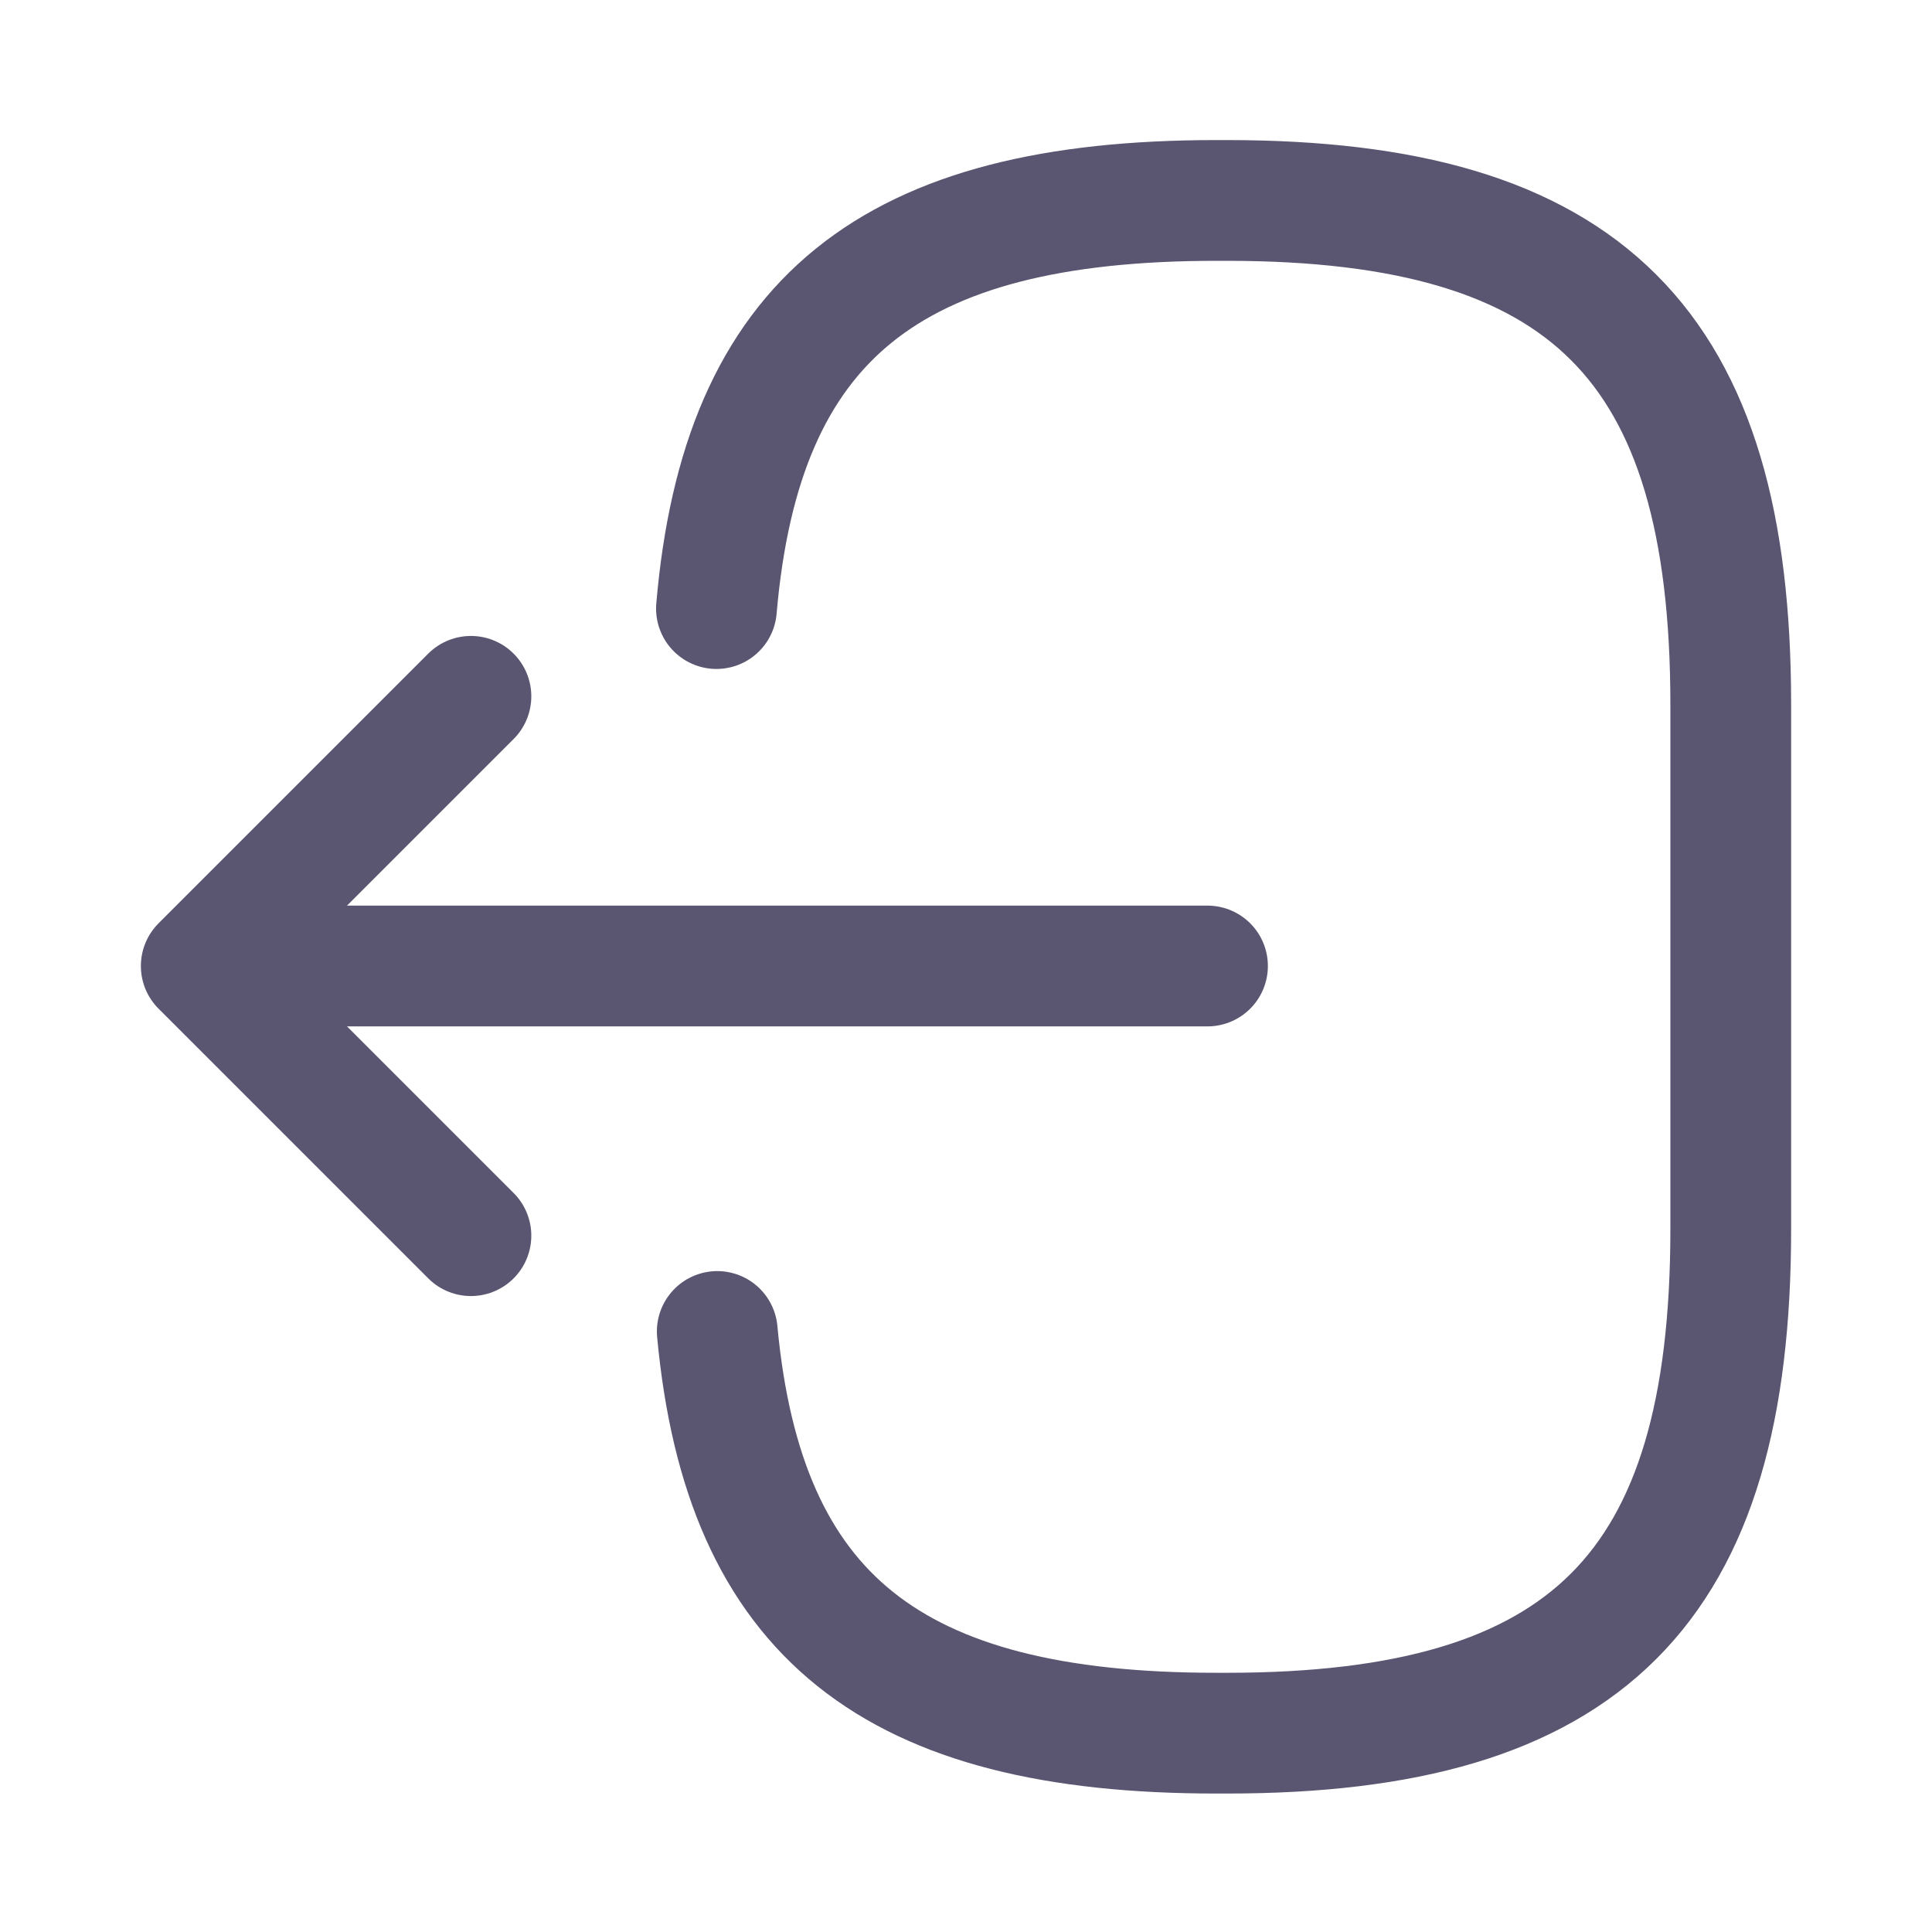
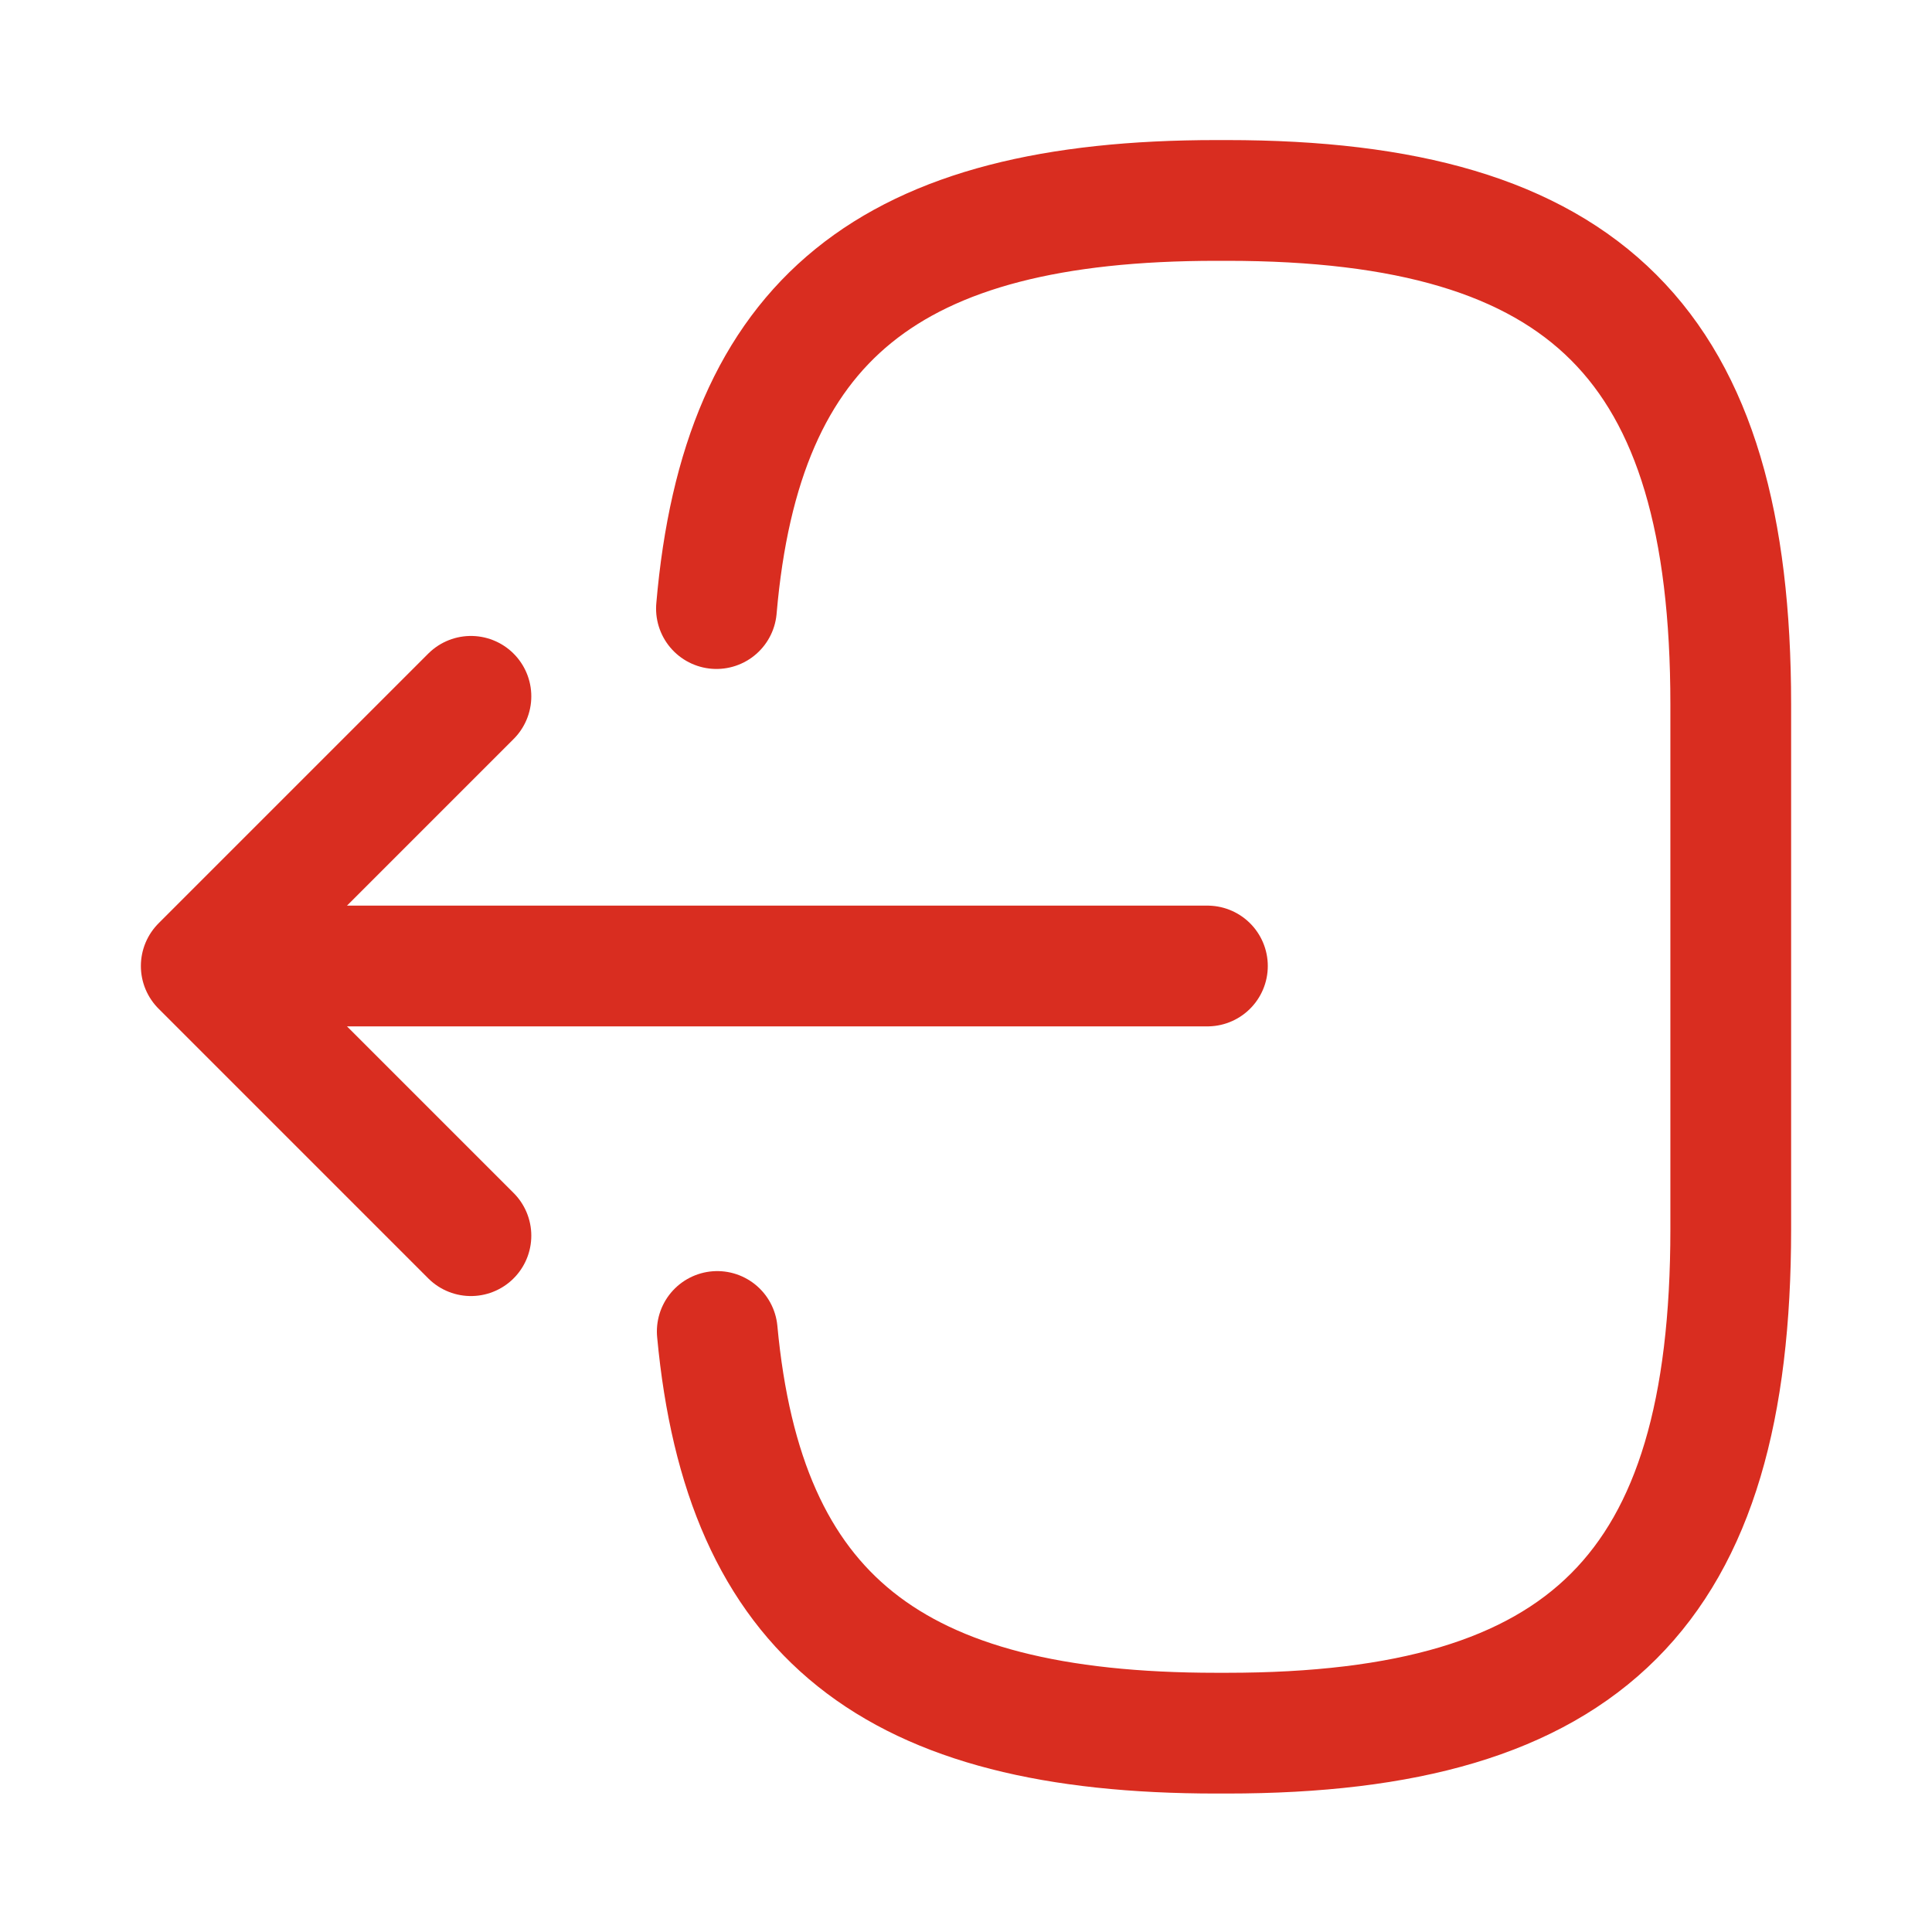
<svg xmlns="http://www.w3.org/2000/svg" width="24" height="24" viewBox="0 0 24 24" fill="none">
-   <g id="R icon">
+   <g id="logout">
    <g id="vuesax/linear/logout">
-       <g id="logout">
-         <path id="Vector" d="M8.9 7.56C9.21 3.96 11.06 2.49 15.11 2.49H15.24C19.71 2.49 21.5 4.28 21.5 8.75V15.27C21.5 19.74 19.71 21.53 15.24 21.53H15.11C11.09 21.53 9.24 20.08 8.91 16.54" stroke="#5A5570" stroke-width="1.5" stroke-linecap="round" stroke-linejoin="round" />
-         <path id="Vector_2" d="M15 12H3.62" stroke="#5A5570" stroke-width="1.5" stroke-linecap="round" stroke-linejoin="round" />
-         <path id="Vector_3" d="M5.85 8.65L2.5 12L5.85 15.35" stroke="#5A5570" stroke-width="1.5" stroke-linecap="round" stroke-linejoin="round" />
+       <g id="logout_2">
+         <path id="Vector" d="M8.9 7.56C9.21 3.96 11.06 2.49 15.11 2.49H15.24C19.71 2.49 21.5 4.28 21.5 8.75V15.27C21.5 19.74 19.71 21.53 15.24 21.53H15.11C11.09 21.53 9.24 20.08 8.91 16.54" stroke="#D92D20" stroke-width="1.5" stroke-linecap="round" stroke-linejoin="round" />
+         <path id="Vector_2" d="M14.999 12H3.619" stroke="#D92D20" stroke-width="1.5" stroke-linecap="round" stroke-linejoin="round" />
+         <path id="Vector_3" d="M5.85 8.65L2.5 12L5.85 15.35" stroke="#D92D20" stroke-width="1.5" stroke-linecap="round" stroke-linejoin="round" />
      </g>
    </g>
  </g>
</svg>
